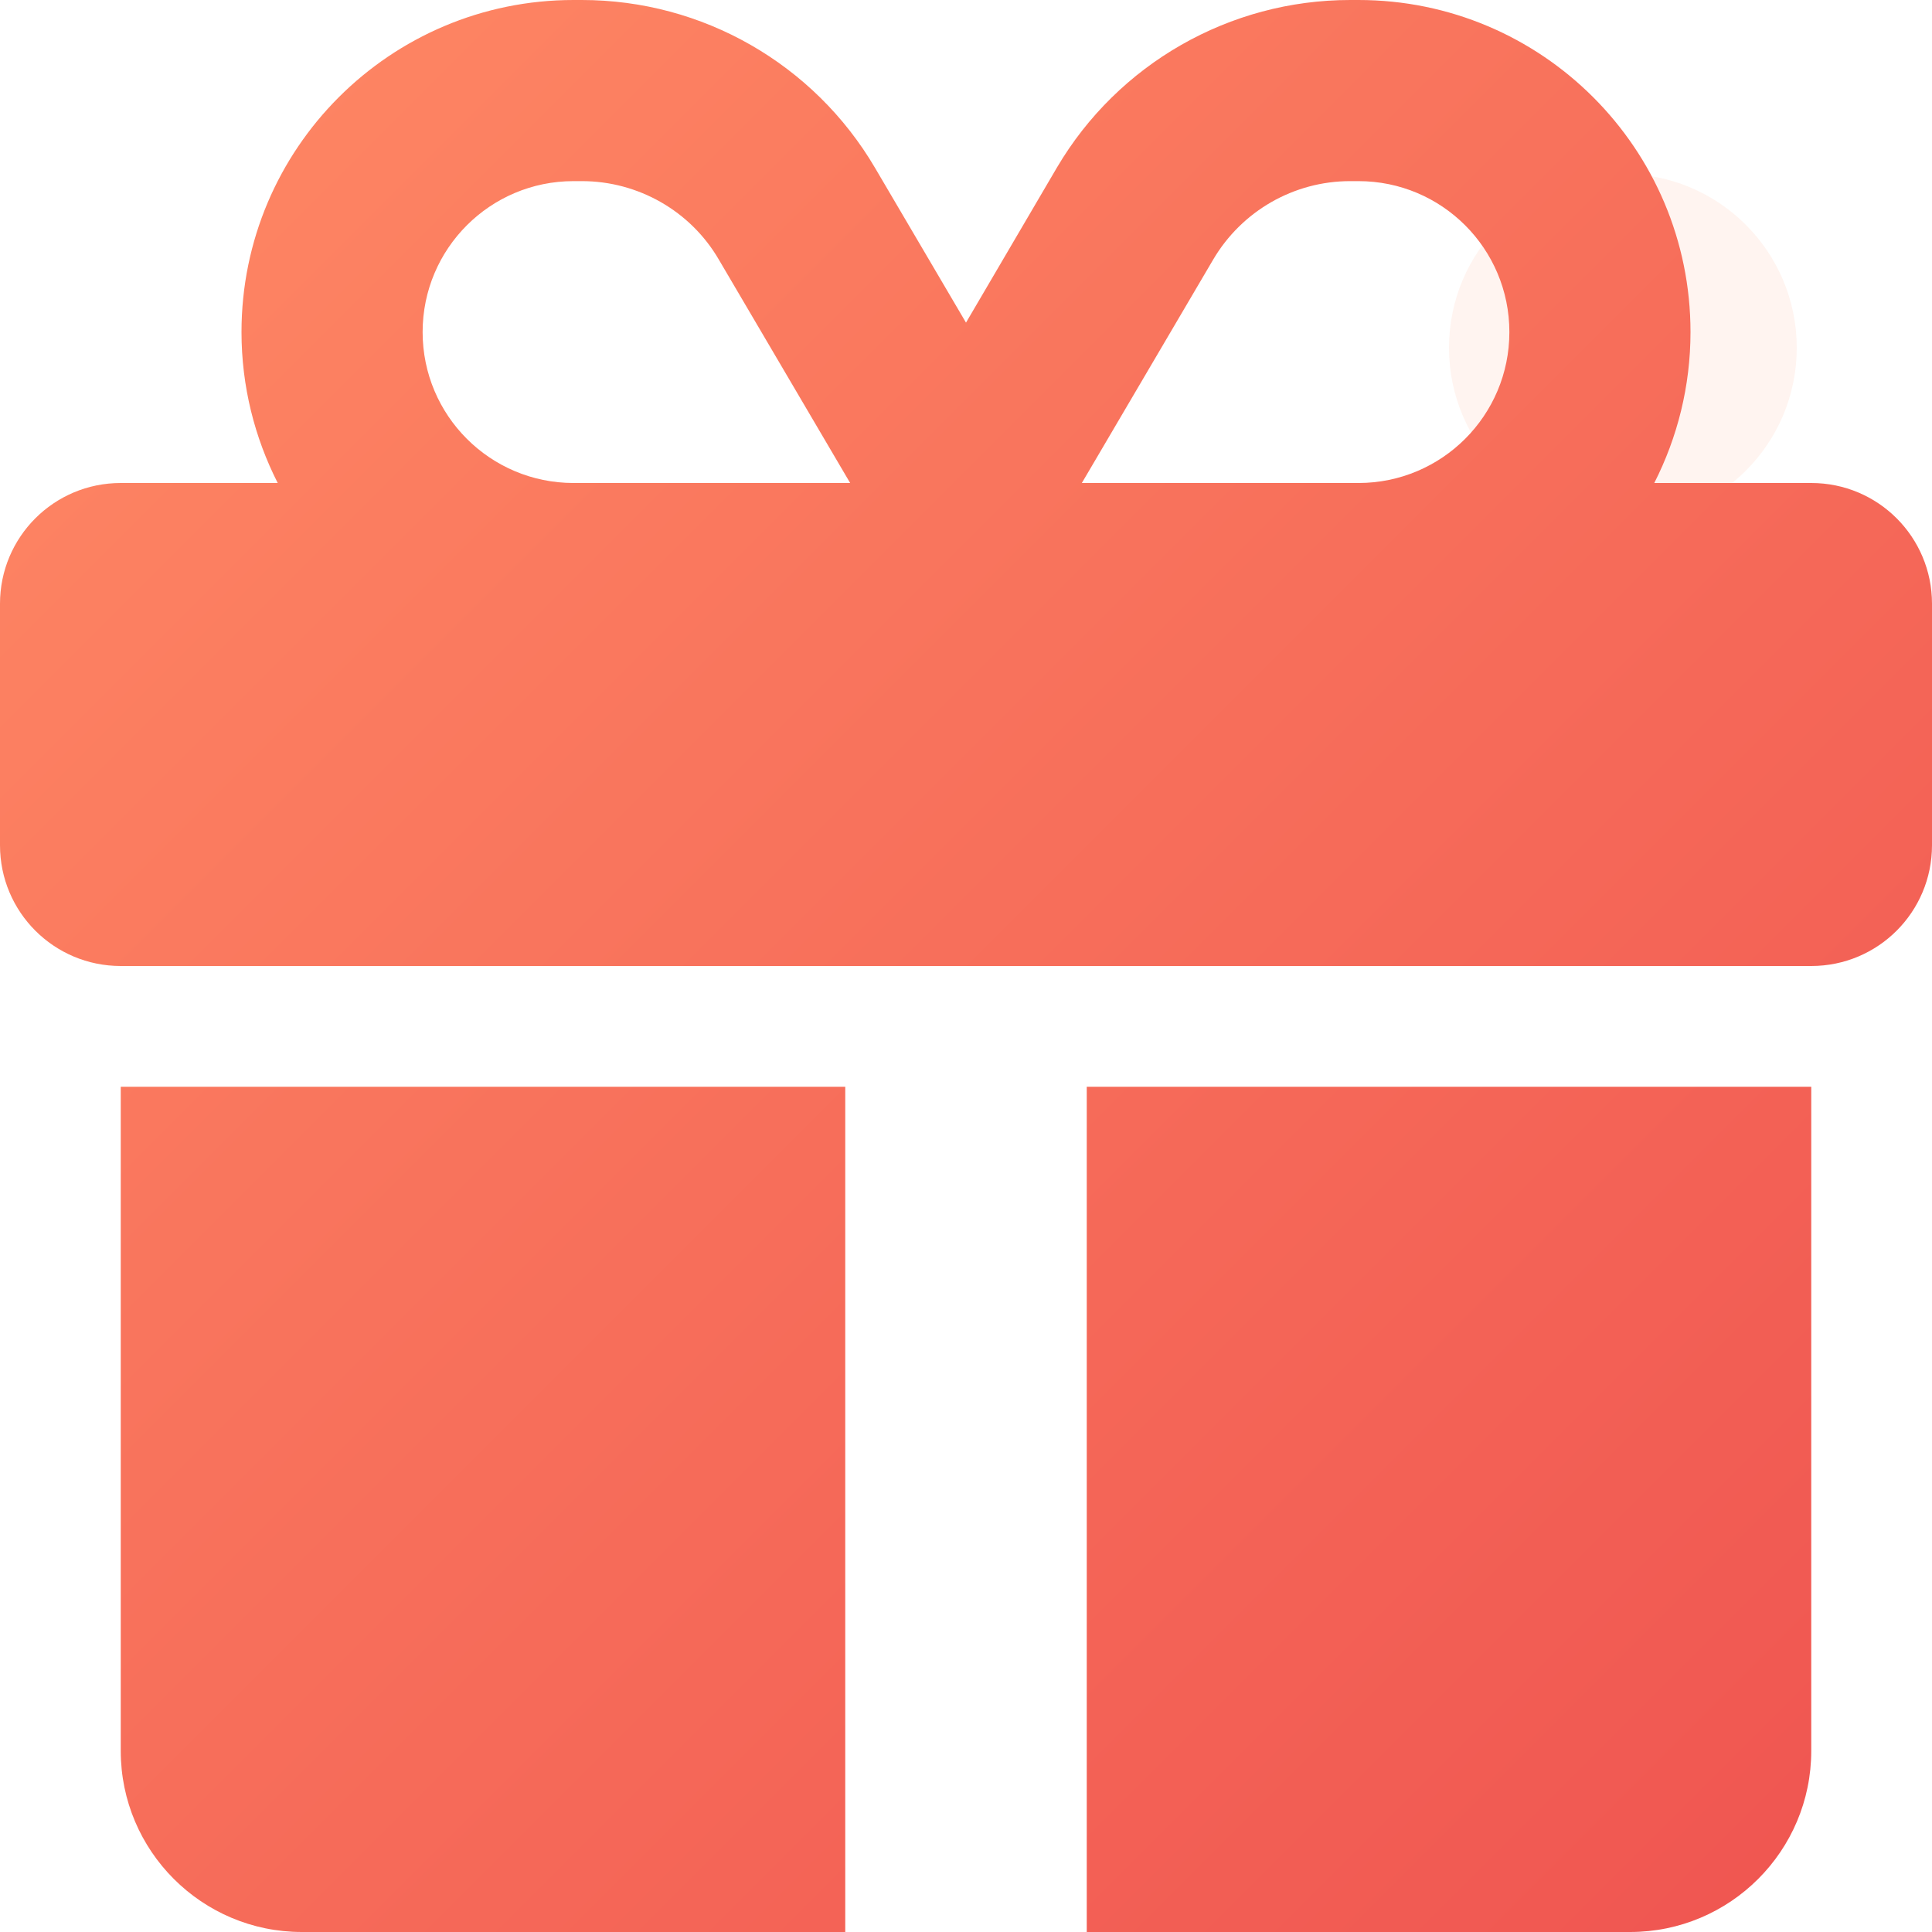
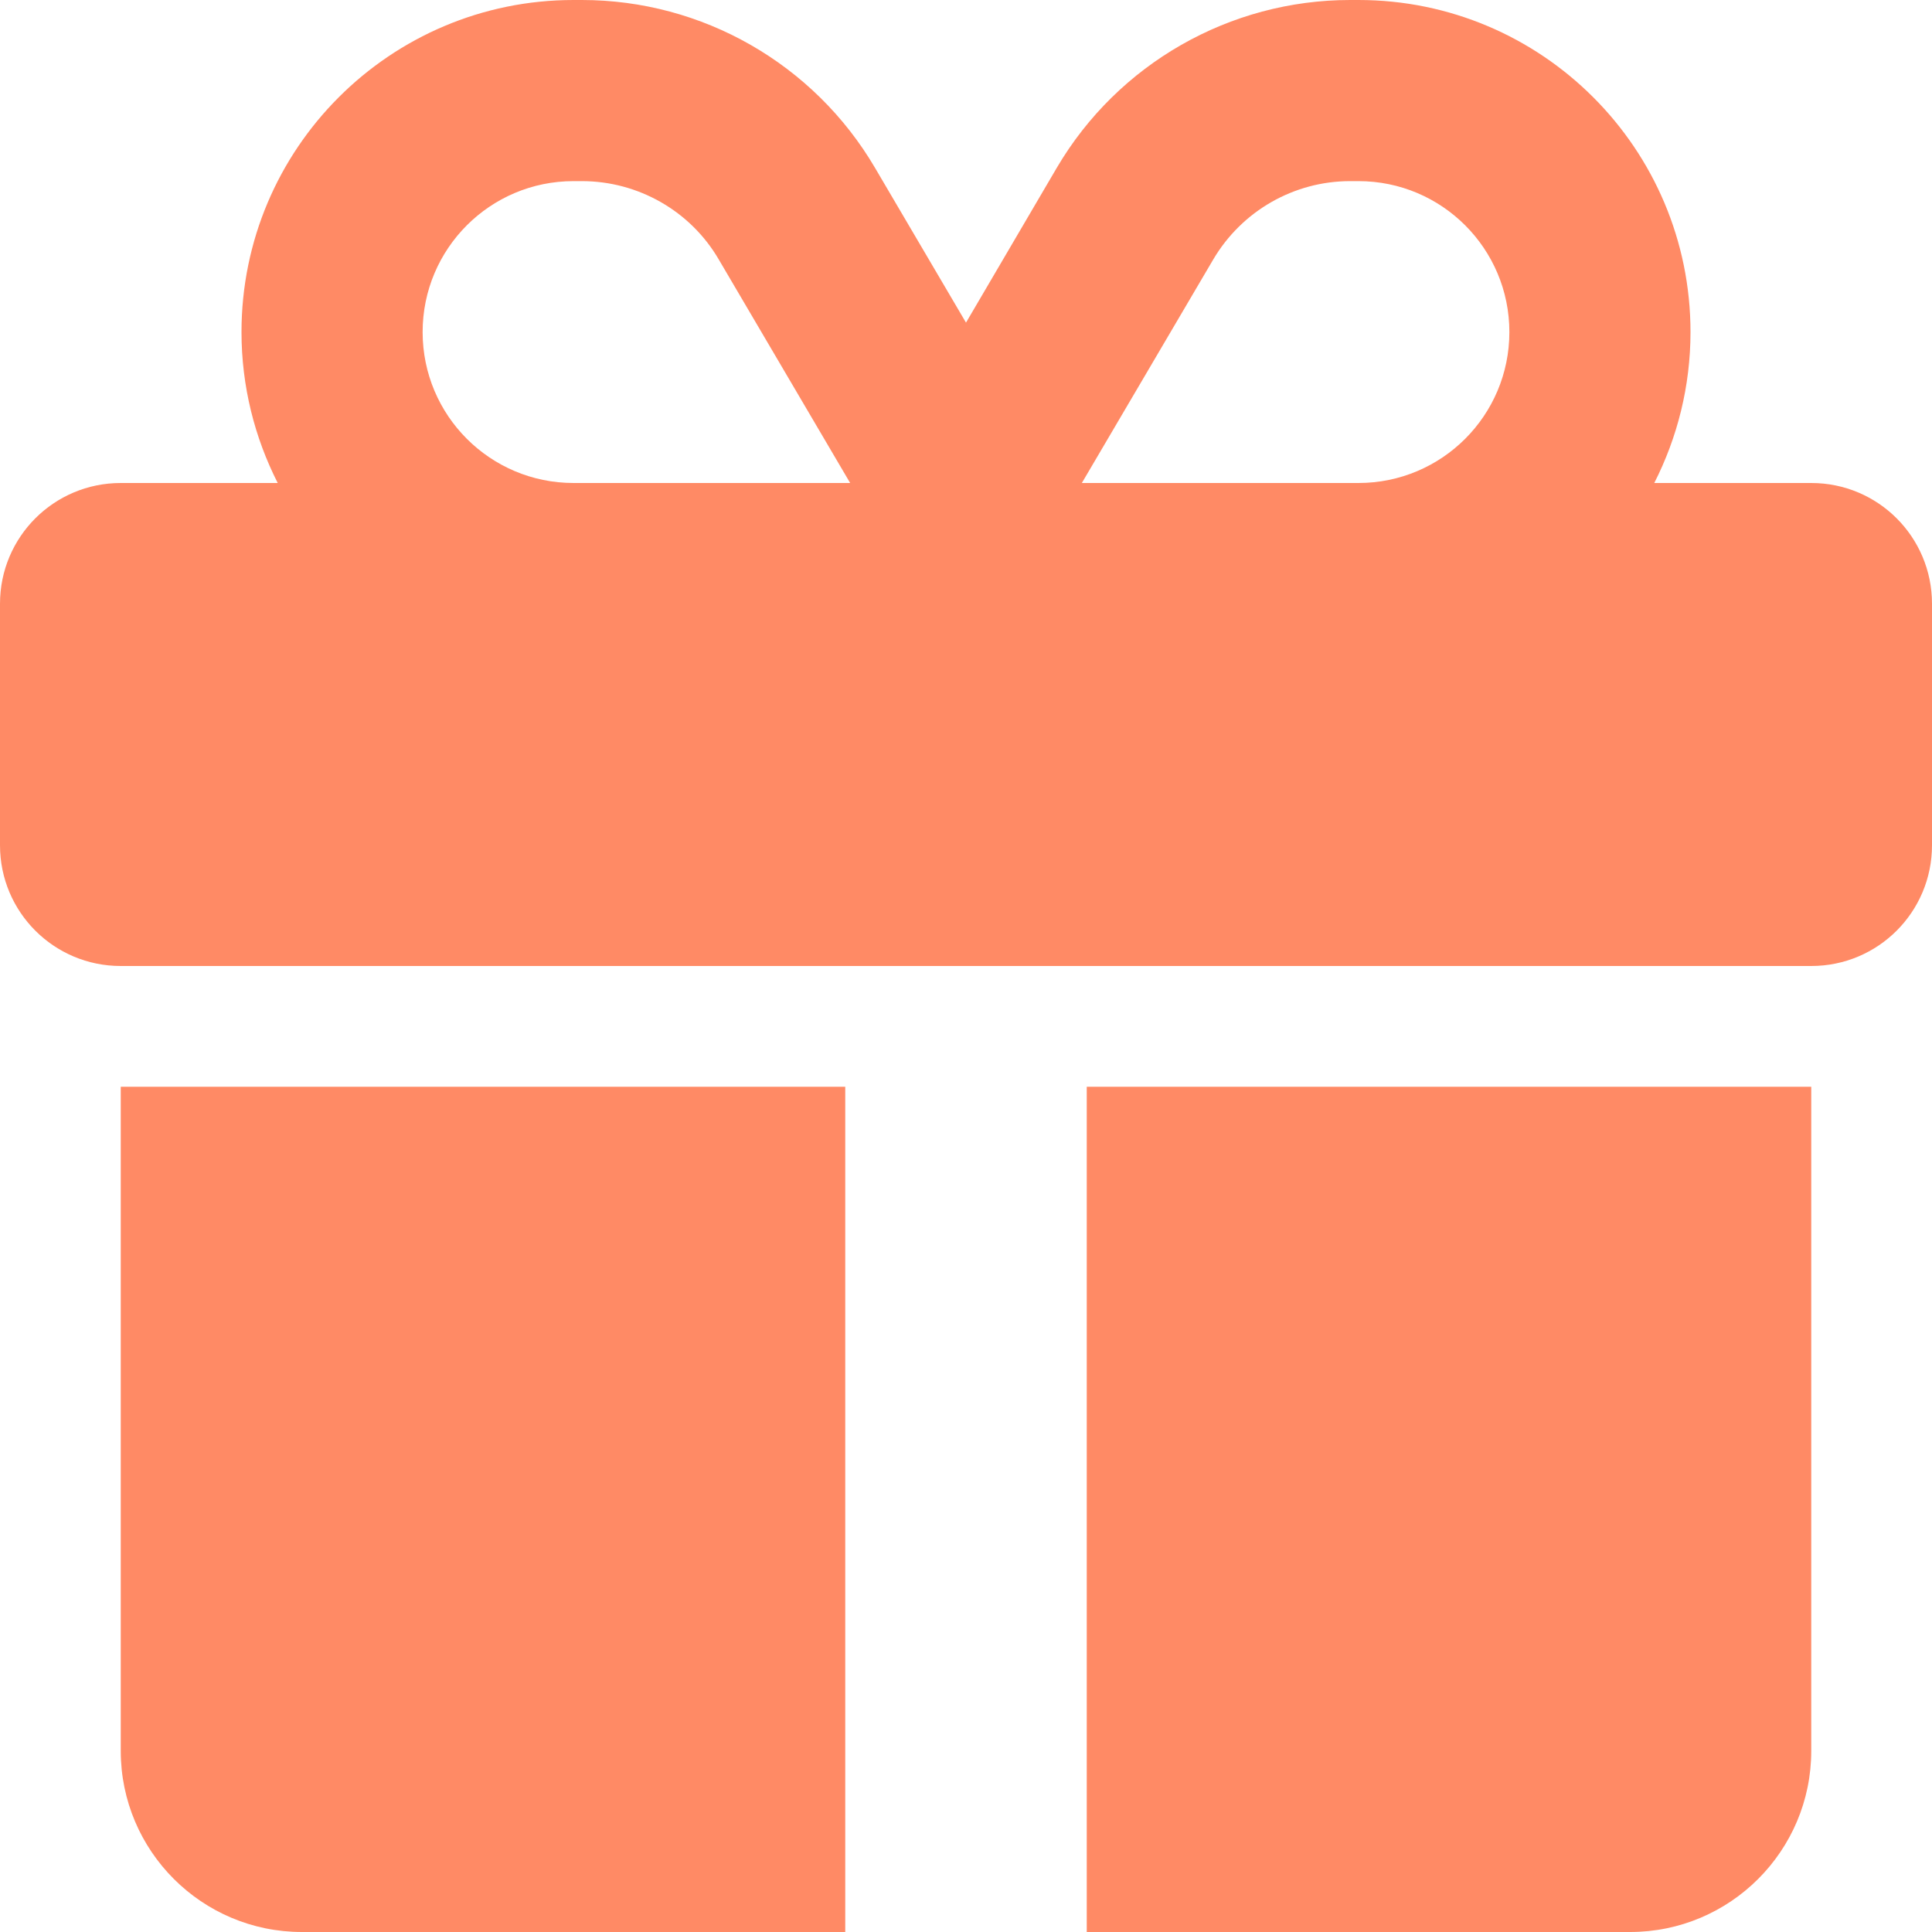
<svg xmlns="http://www.w3.org/2000/svg" viewBox="0 0 512 512" role="img">
-   <defs>
-     <linearGradient id="icon-gradient" x1="0" y1="0" x2="1" y2="1">
-       <stop stop-color="#FF8A65" />
-       <stop offset="1" stop-color="#EF5350" />
-     </linearGradient>
-   </defs>
-   <circle cx="84%" cy="18%" r="9%" fill="#FFF0EA" opacity=".72" />
-   <path fill="url(#icon-gradient)" d="M190.5 68.8L225.3 128l-1.3 0-72 0c-22.1 0-40-17.9-40-40s17.9-40 40-40l2.2 0c14.9 0 28.8 7.9 36.3 20.8zM64 88c0 14.4 3.5 28 9.6 40L32 128c-17.7 0-32 14.3-32 32l0 64c0 17.7 14.3 32 32 32l448 0c17.7 0 32-14.3 32-32l0-64c0-17.7-14.3-32-32-32l-41.6 0c6.1-12 9.6-25.6 9.6-40c0-48.6-39.4-88-88-88l-2.2 0c-31.9 0-61.5 16.9-77.7 44.4L256 85.5l-24.1-41C215.7 16.9 186.1 0 154.2 0L152 0C103.4 0 64 39.4 64 88zm336 0c0 22.1-17.9 40-40 40l-72 0-1.3 0 34.8-59.2C329.1 55.9 342.9 48 357.8 48l2.2 0c22.1 0 40 17.9 40 40zM32 288l0 176c0 26.5 21.5 48 48 48l144 0 0-224L32 288zM288 512l144 0c26.5 0 48-21.5 48-48l0-176-192 0 0 224z" />
+   <path fill="#FF8A65" d="M190.5 68.8L225.3 128l-1.3 0-72 0c-22.1 0-40-17.9-40-40s17.9-40 40-40l2.2 0c14.9 0 28.8 7.9 36.3 20.8zM64 88c0 14.4 3.5 28 9.6 40L32 128c-17.7 0-32 14.3-32 32l0 64c0 17.7 14.3 32 32 32l448 0c17.7 0 32-14.3 32-32l0-64c0-17.7-14.3-32-32-32l-41.6 0c6.1-12 9.6-25.6 9.6-40c0-48.6-39.4-88-88-88l-2.2 0c-31.9 0-61.5 16.9-77.7 44.4L256 85.5l-24.1-41C215.7 16.9 186.1 0 154.2 0L152 0C103.4 0 64 39.4 64 88zm336 0c0 22.1-17.9 40-40 40l-72 0-1.3 0 34.8-59.2C329.1 55.9 342.9 48 357.8 48l2.2 0c22.1 0 40 17.9 40 40zM32 288l0 176c0 26.5 21.5 48 48 48l144 0 0-224L32 288zM288 512l144 0c26.5 0 48-21.5 48-48l0-176-192 0 0 224z" />
</svg>
